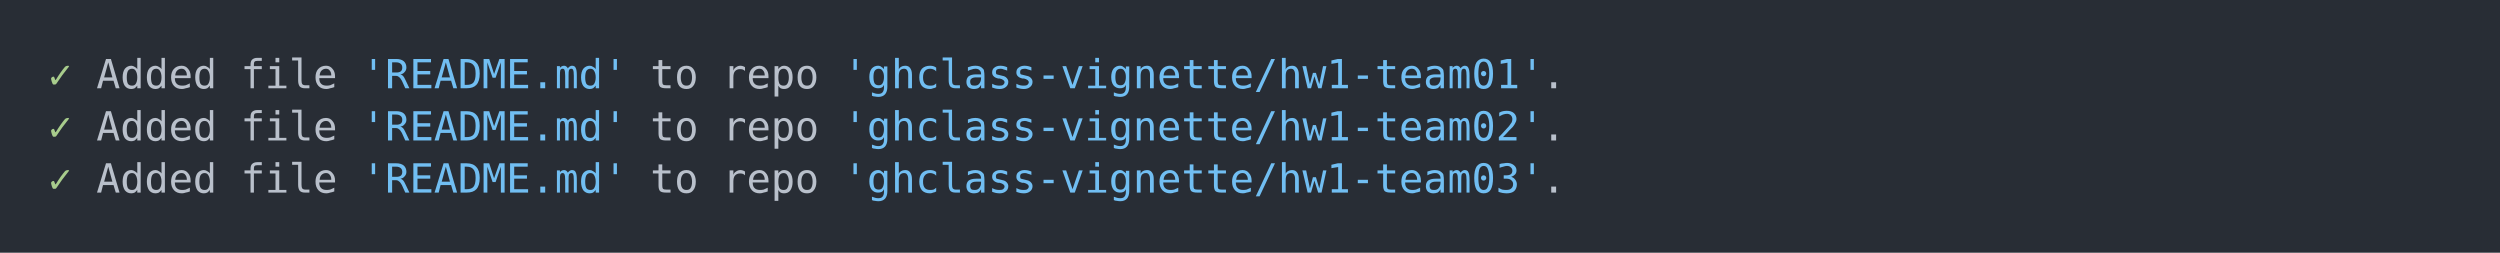
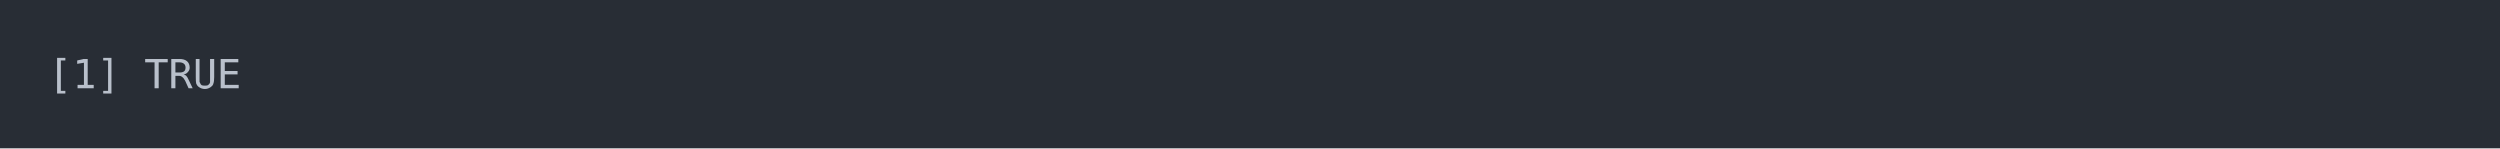
- <svg xmlns="http://www.w3.org/2000/svg" xmlns:xlink="http://www.w3.org/1999/xlink" width="1040" height="105.13">
-   <rect width="1040" height="105.13" rx="0" ry="0" class="a" />
-   <svg height="65.13" viewBox="0 0 100 6.513" width="1000" x="20" y="20">
-     <style>.a{fill:rgb(40,45,53)}.b{font-family:'Fira Code',Monaco,Consolas,Menlo,'Bitstream Vera Sans Mono','Powerline Symbols',monospace}.c{fill:transparent}.d{fill:rgb(168,204,140);white-space:pre}.e{fill:rgb(185,192,203);white-space:pre}.f{fill:rgb(113,190,242);white-space:pre}</style>
+ <svg xmlns="http://www.w3.org/2000/svg" xmlns:xlink="http://www.w3.org/1999/xlink" width="1040" height="61.71">
+   <rect width="1040" height="61.71" rx="0" ry="0" class="a" />
+   <svg height="21.71" viewBox="0 0 100 2.171" width="1000" x="20" y="20">
+     <style>.a{fill:rgb(40,45,53)}.b{font-family:'Fira Code',Monaco,Consolas,Menlo,'Bitstream Vera Sans Mono','Powerline Symbols',monospace}.c{fill:transparent}.d{fill:rgb(185,192,203);white-space:pre}</style>
    <g font-family="'Fira Code',Monaco,Consolas,Menlo,'Bitstream Vera Sans Mono','Powerline Symbols',monospace" font-size="1.67" class="b">
      <defs>
        <symbol id="a">
-           <rect height="4" width="100" x="0" y="0" class="c" />
+           <rect height="2" width="100" x="0" y="0" class="c" />
        </symbol>
      </defs>
-       <rect height="6.513" width="100" class="a" />
+       <rect height="2.171" width="100" class="a" />
      <svg x="0" y="0" width="100">
        <svg x="0">
          <use xlink:href="#a" />
-           <text x="0" y="1.67" class="d">✓</text>
-           <text x="2.004" y="1.67" class="e">Added</text>
-           <text x="8.016" y="1.67" class="e">file</text>
-           <text x="13.026" y="1.67" class="f">'README.md'</text>
-           <text x="25.05" y="1.67" class="e">to</text>
-           <text x="28.056" y="1.67" class="e">repo</text>
-           <text x="33.066" y="1.67" class="f">'ghclass-vignette/hw1-team01'</text>
-           <text x="62.124" y="1.67" class="e">.</text>
-           <text x="0" y="3.841" class="d">✓</text>
-           <text x="2.004" y="3.841" class="e">Added</text>
-           <text x="8.016" y="3.841" class="e">file</text>
-           <text x="13.026" y="3.841" class="f">'README.md'</text>
-           <text x="25.05" y="3.841" class="e">to</text>
-           <text x="28.056" y="3.841" class="e">repo</text>
-           <text x="33.066" y="3.841" class="f">'ghclass-vignette/hw1-team02'</text>
-           <text x="62.124" y="3.841" class="e">.</text>
-           <text x="0" y="6.012" class="d">✓</text>
-           <text x="2.004" y="6.012" class="e">Added</text>
-           <text x="8.016" y="6.012" class="e">file</text>
-           <text x="13.026" y="6.012" class="f">'README.md'</text>
-           <text x="25.05" y="6.012" class="e">to</text>
-           <text x="28.056" y="6.012" class="e">repo</text>
-           <text x="33.066" y="6.012" class="f">'ghclass-vignette/hw1-team03'</text>
-           <text x="62.124" y="6.012" class="e">.</text>
+           <text x="0" y="1.67" class="d">[1]</text>
+           <text x="4.008" y="1.67" class="d">TRUE</text>
        </svg>
      </svg>
    </g>
  </svg>
</svg>
